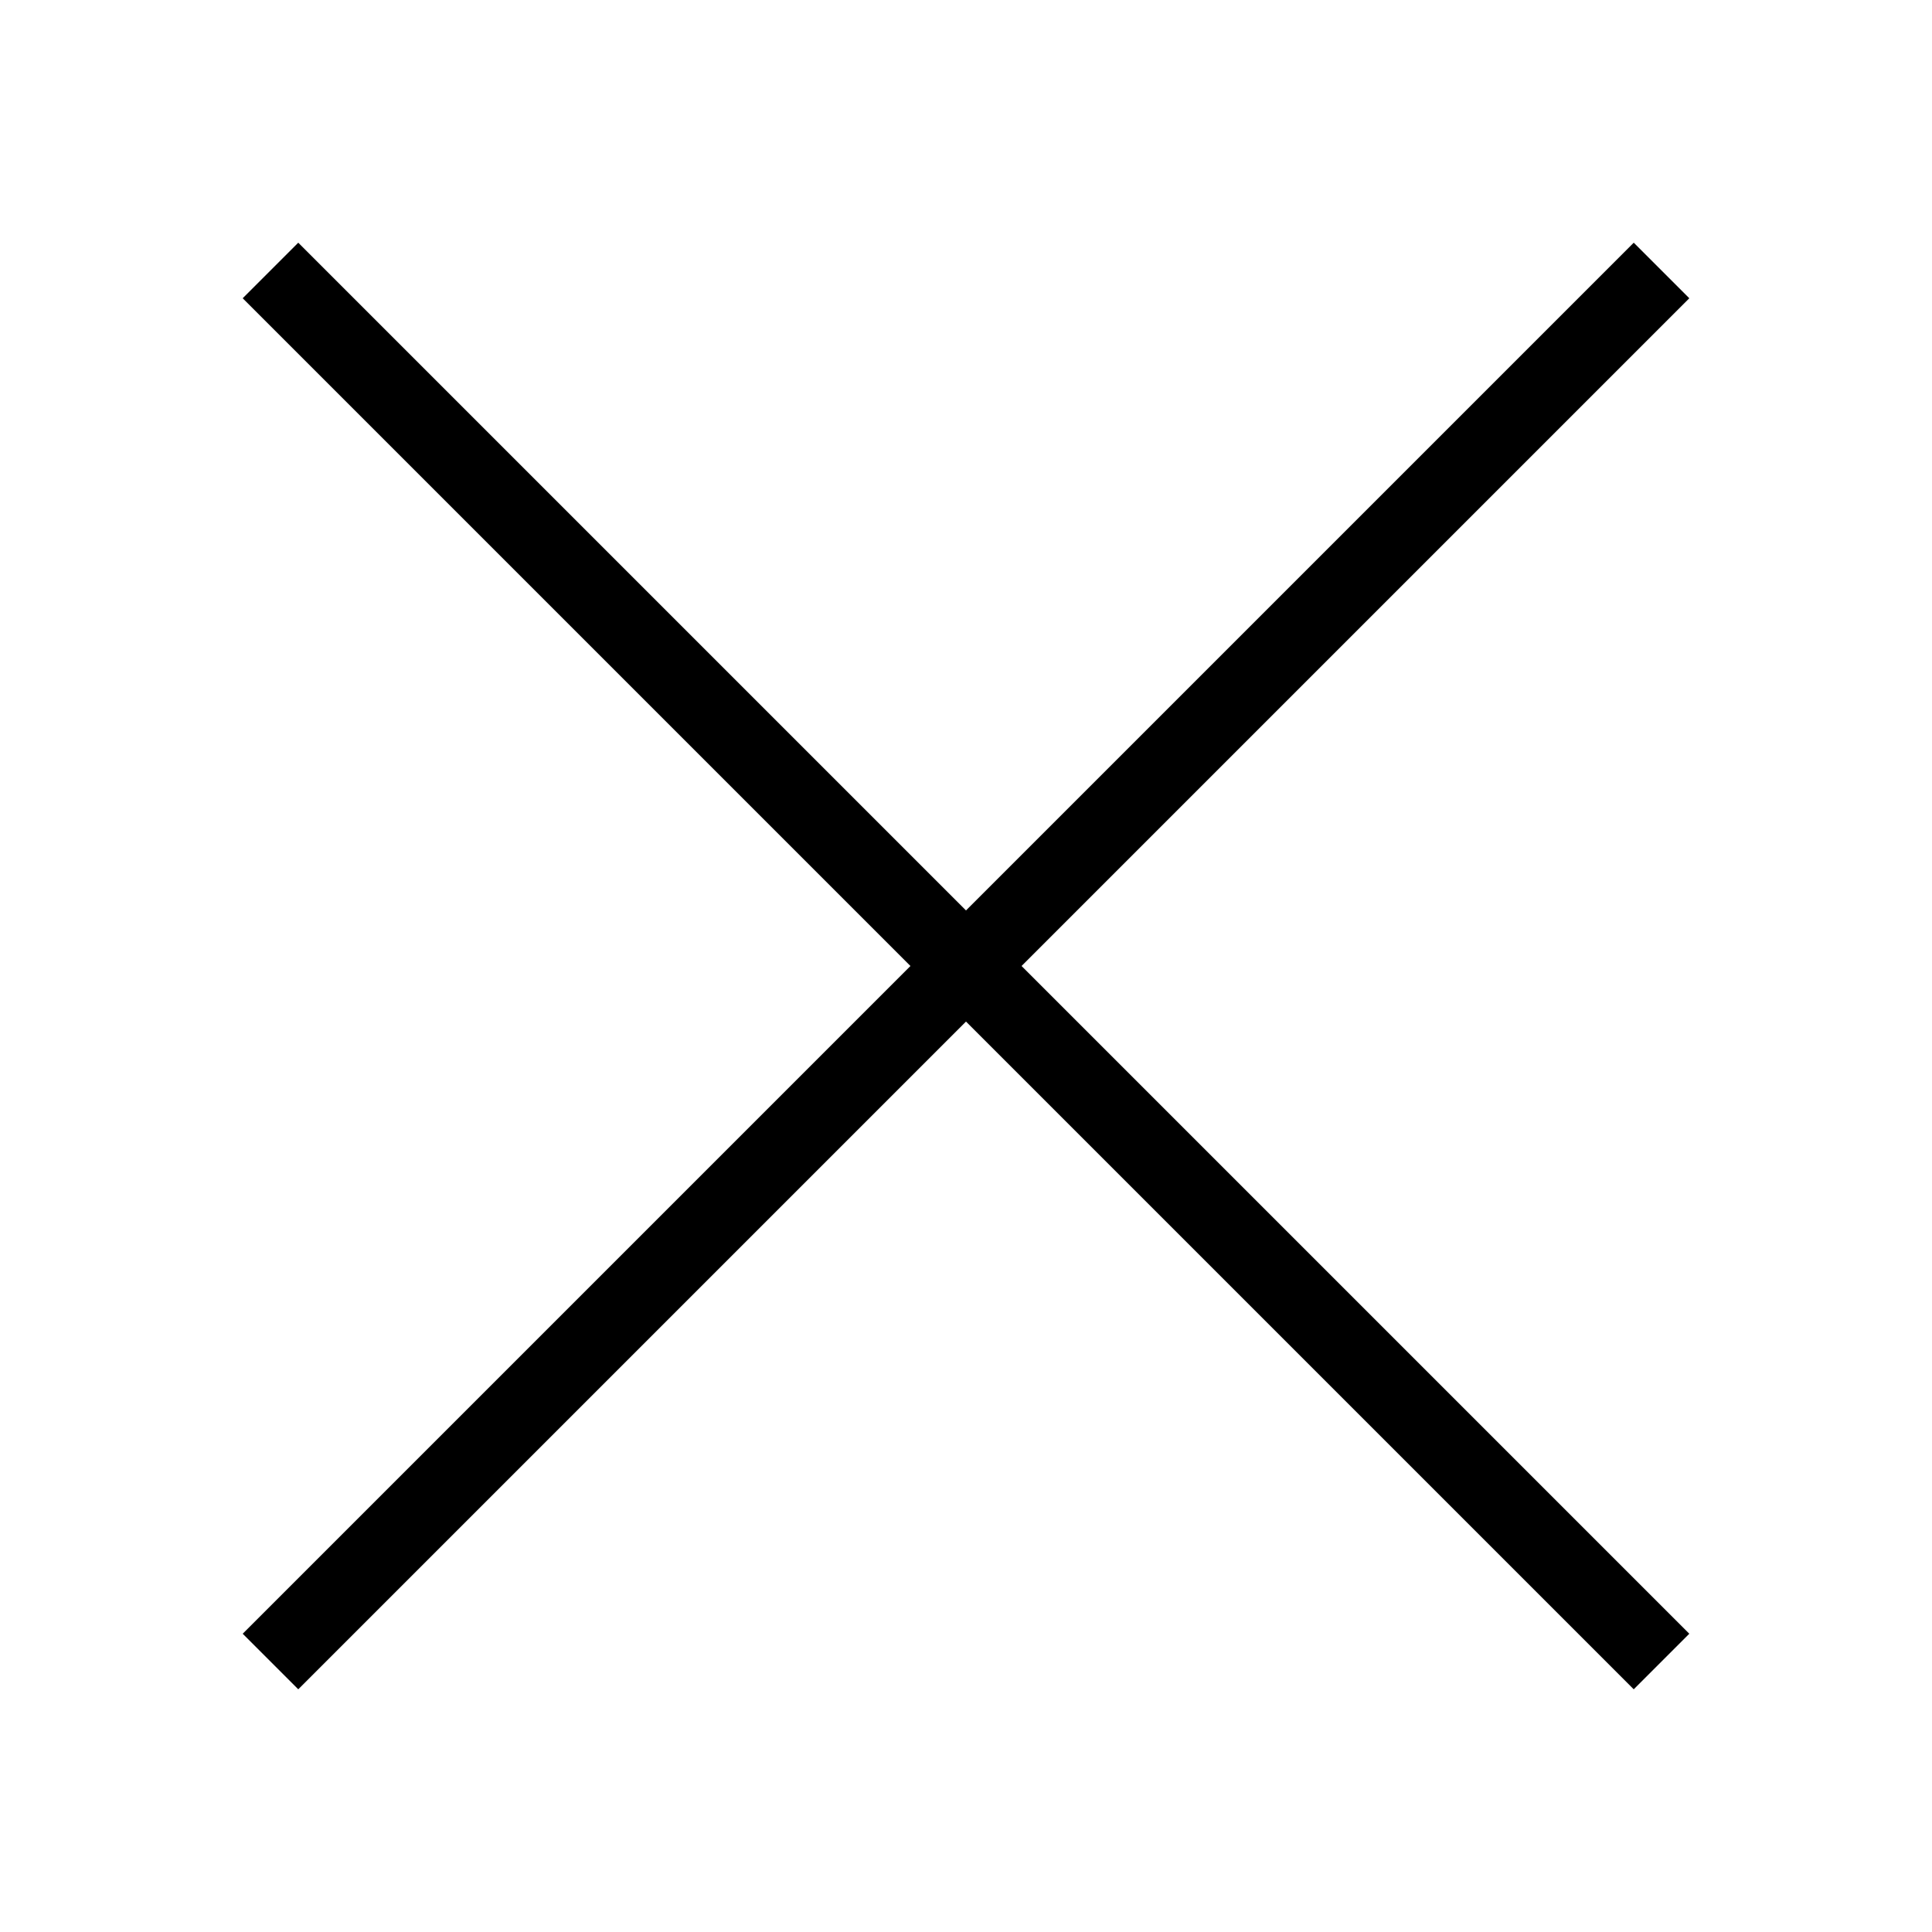
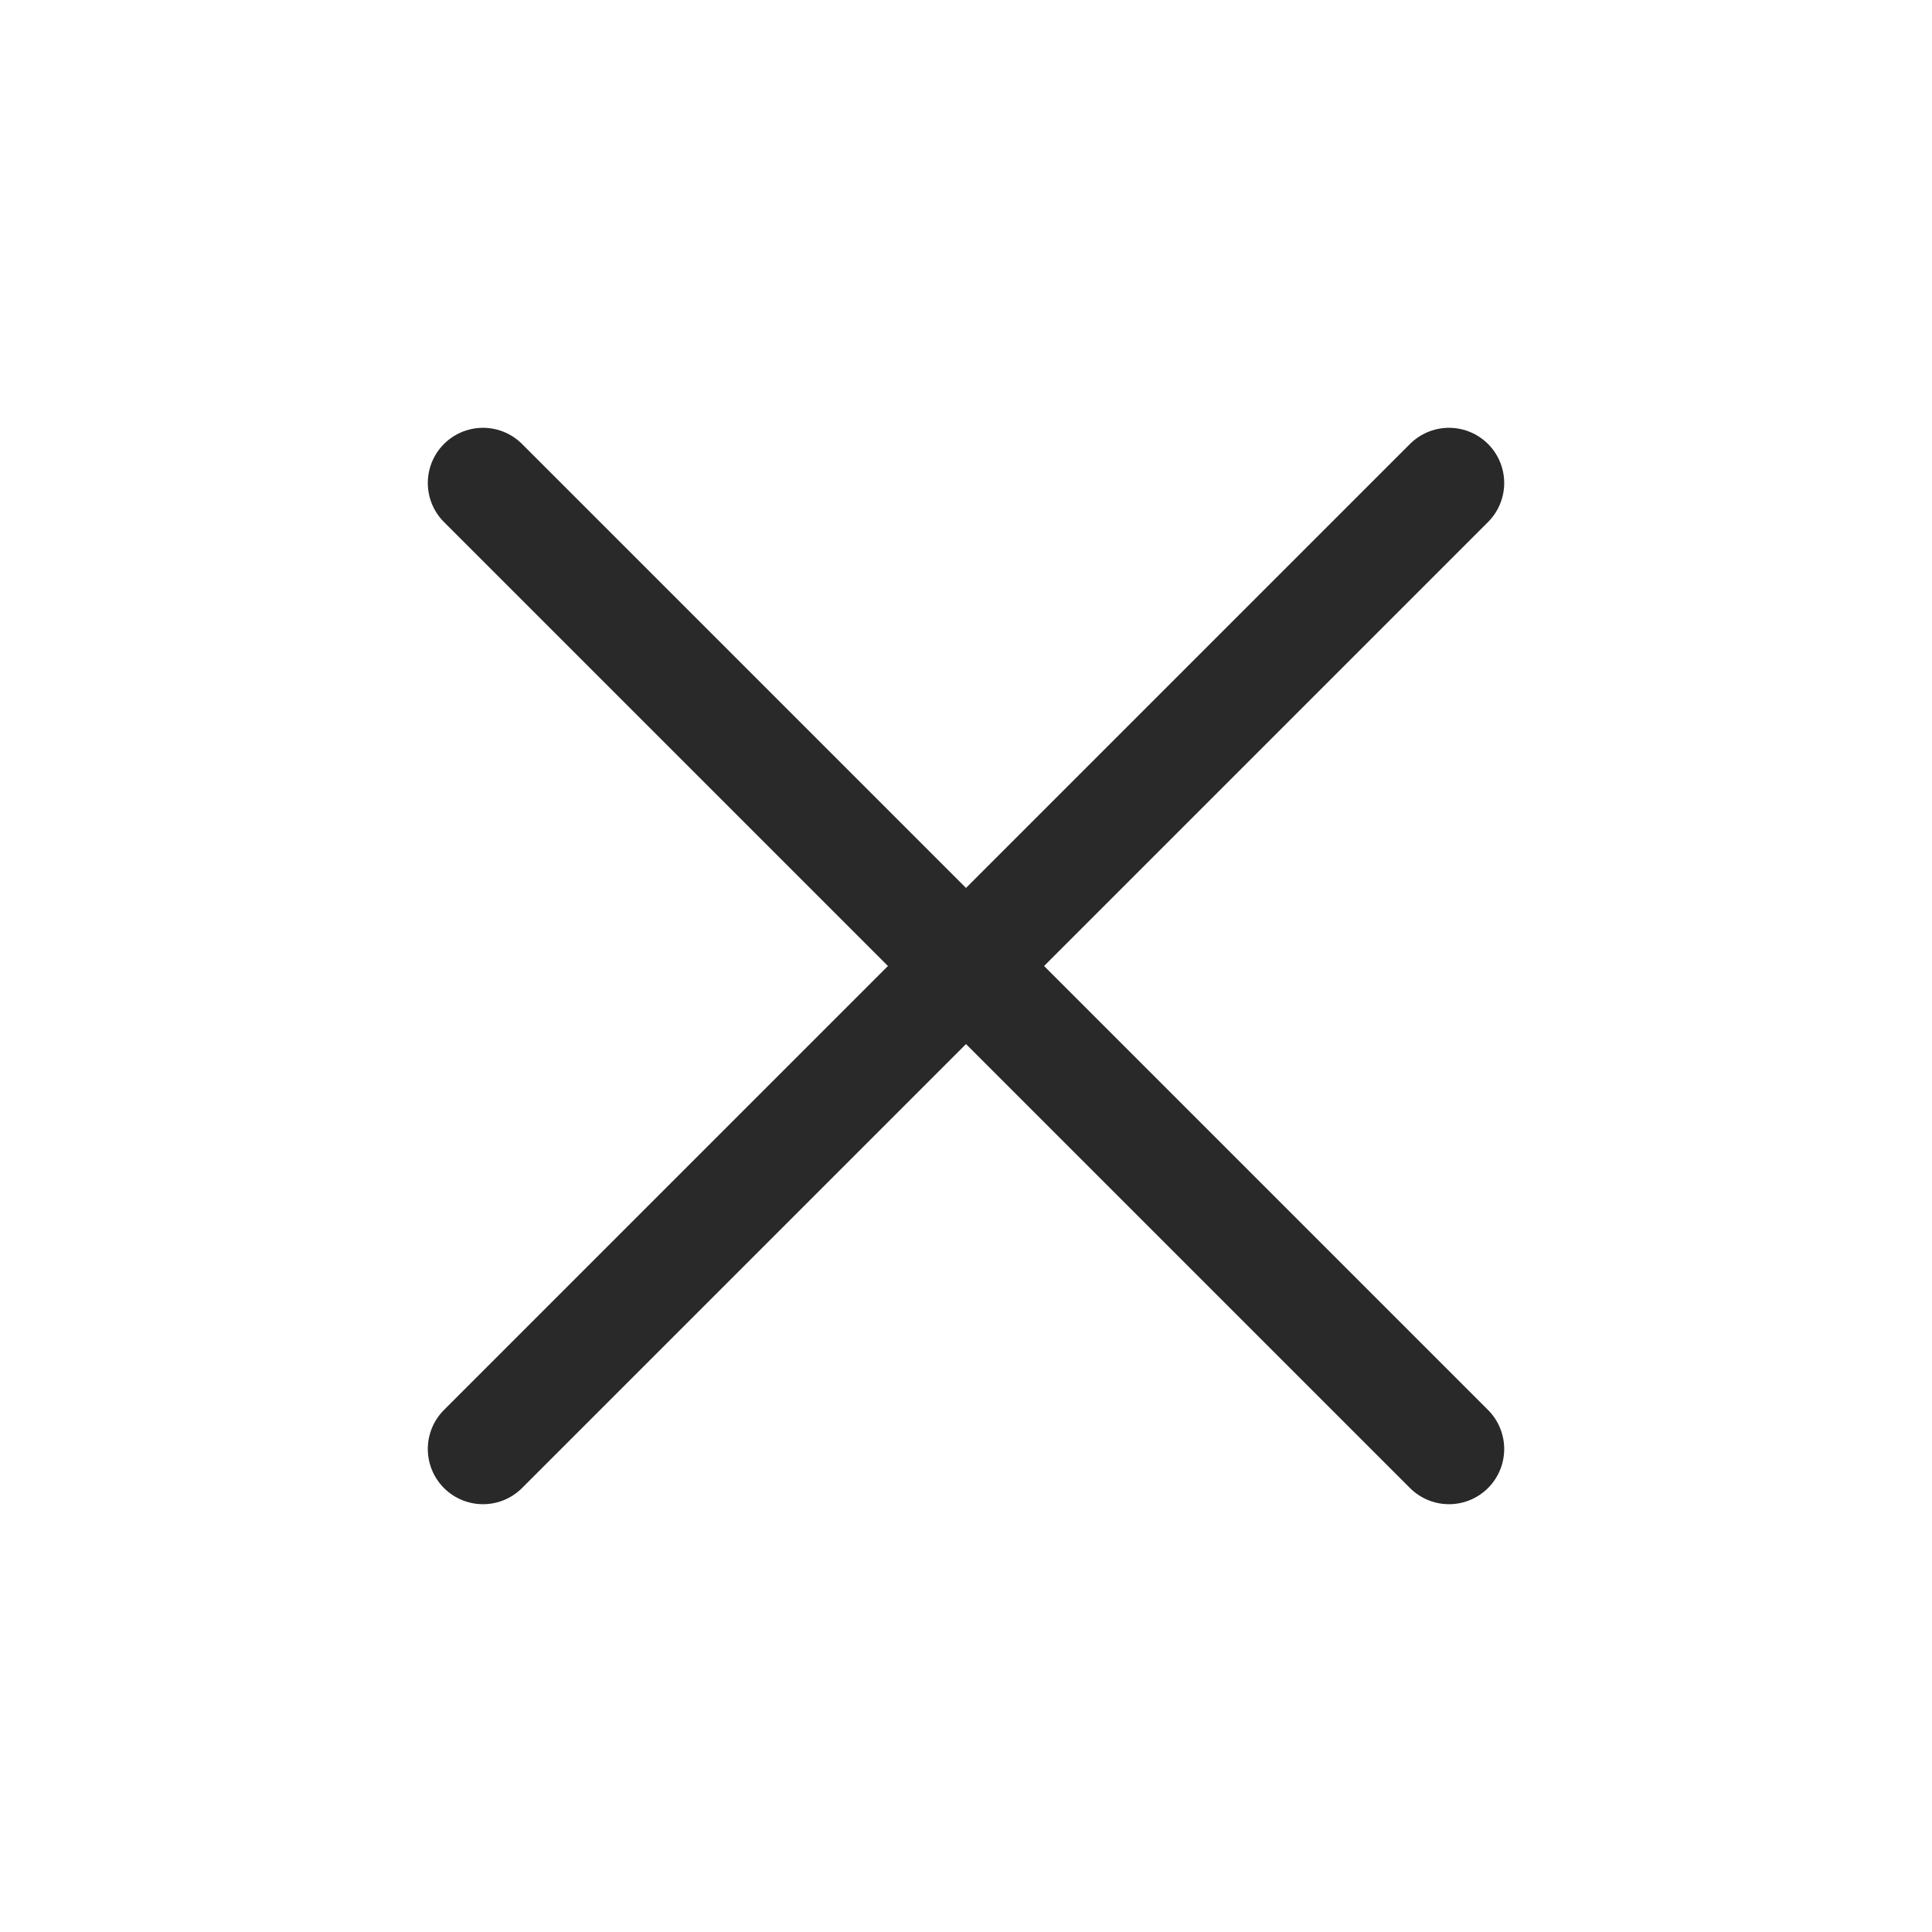
- <svg xmlns="http://www.w3.org/2000/svg" viewBox="0 0 50 50" width="50px" height="50px">
-   <path d="M 7.719 6.281 L 6.281 7.719 L 23.562 25 L 6.281 42.281 L 7.719 43.719 L 25 26.438 L 42.281 43.719 L 43.719 42.281 L 26.438 25 L 43.719 7.719 L 42.281 6.281 L 25 23.562 Z" />
+ <svg xmlns="http://www.w3.org/2000/svg" width="35" height="35" viewBox="0 0 35 35" fill="none">
+   <path d="M26.25 8.75L8.75 26.25" stroke="#292929" stroke-width="2" stroke-linecap="round" stroke-linejoin="round" />
+   <path d="M8.75 8.75L26.25 26.25" stroke="#292929" stroke-width="2" stroke-linecap="round" stroke-linejoin="round" />
</svg>
